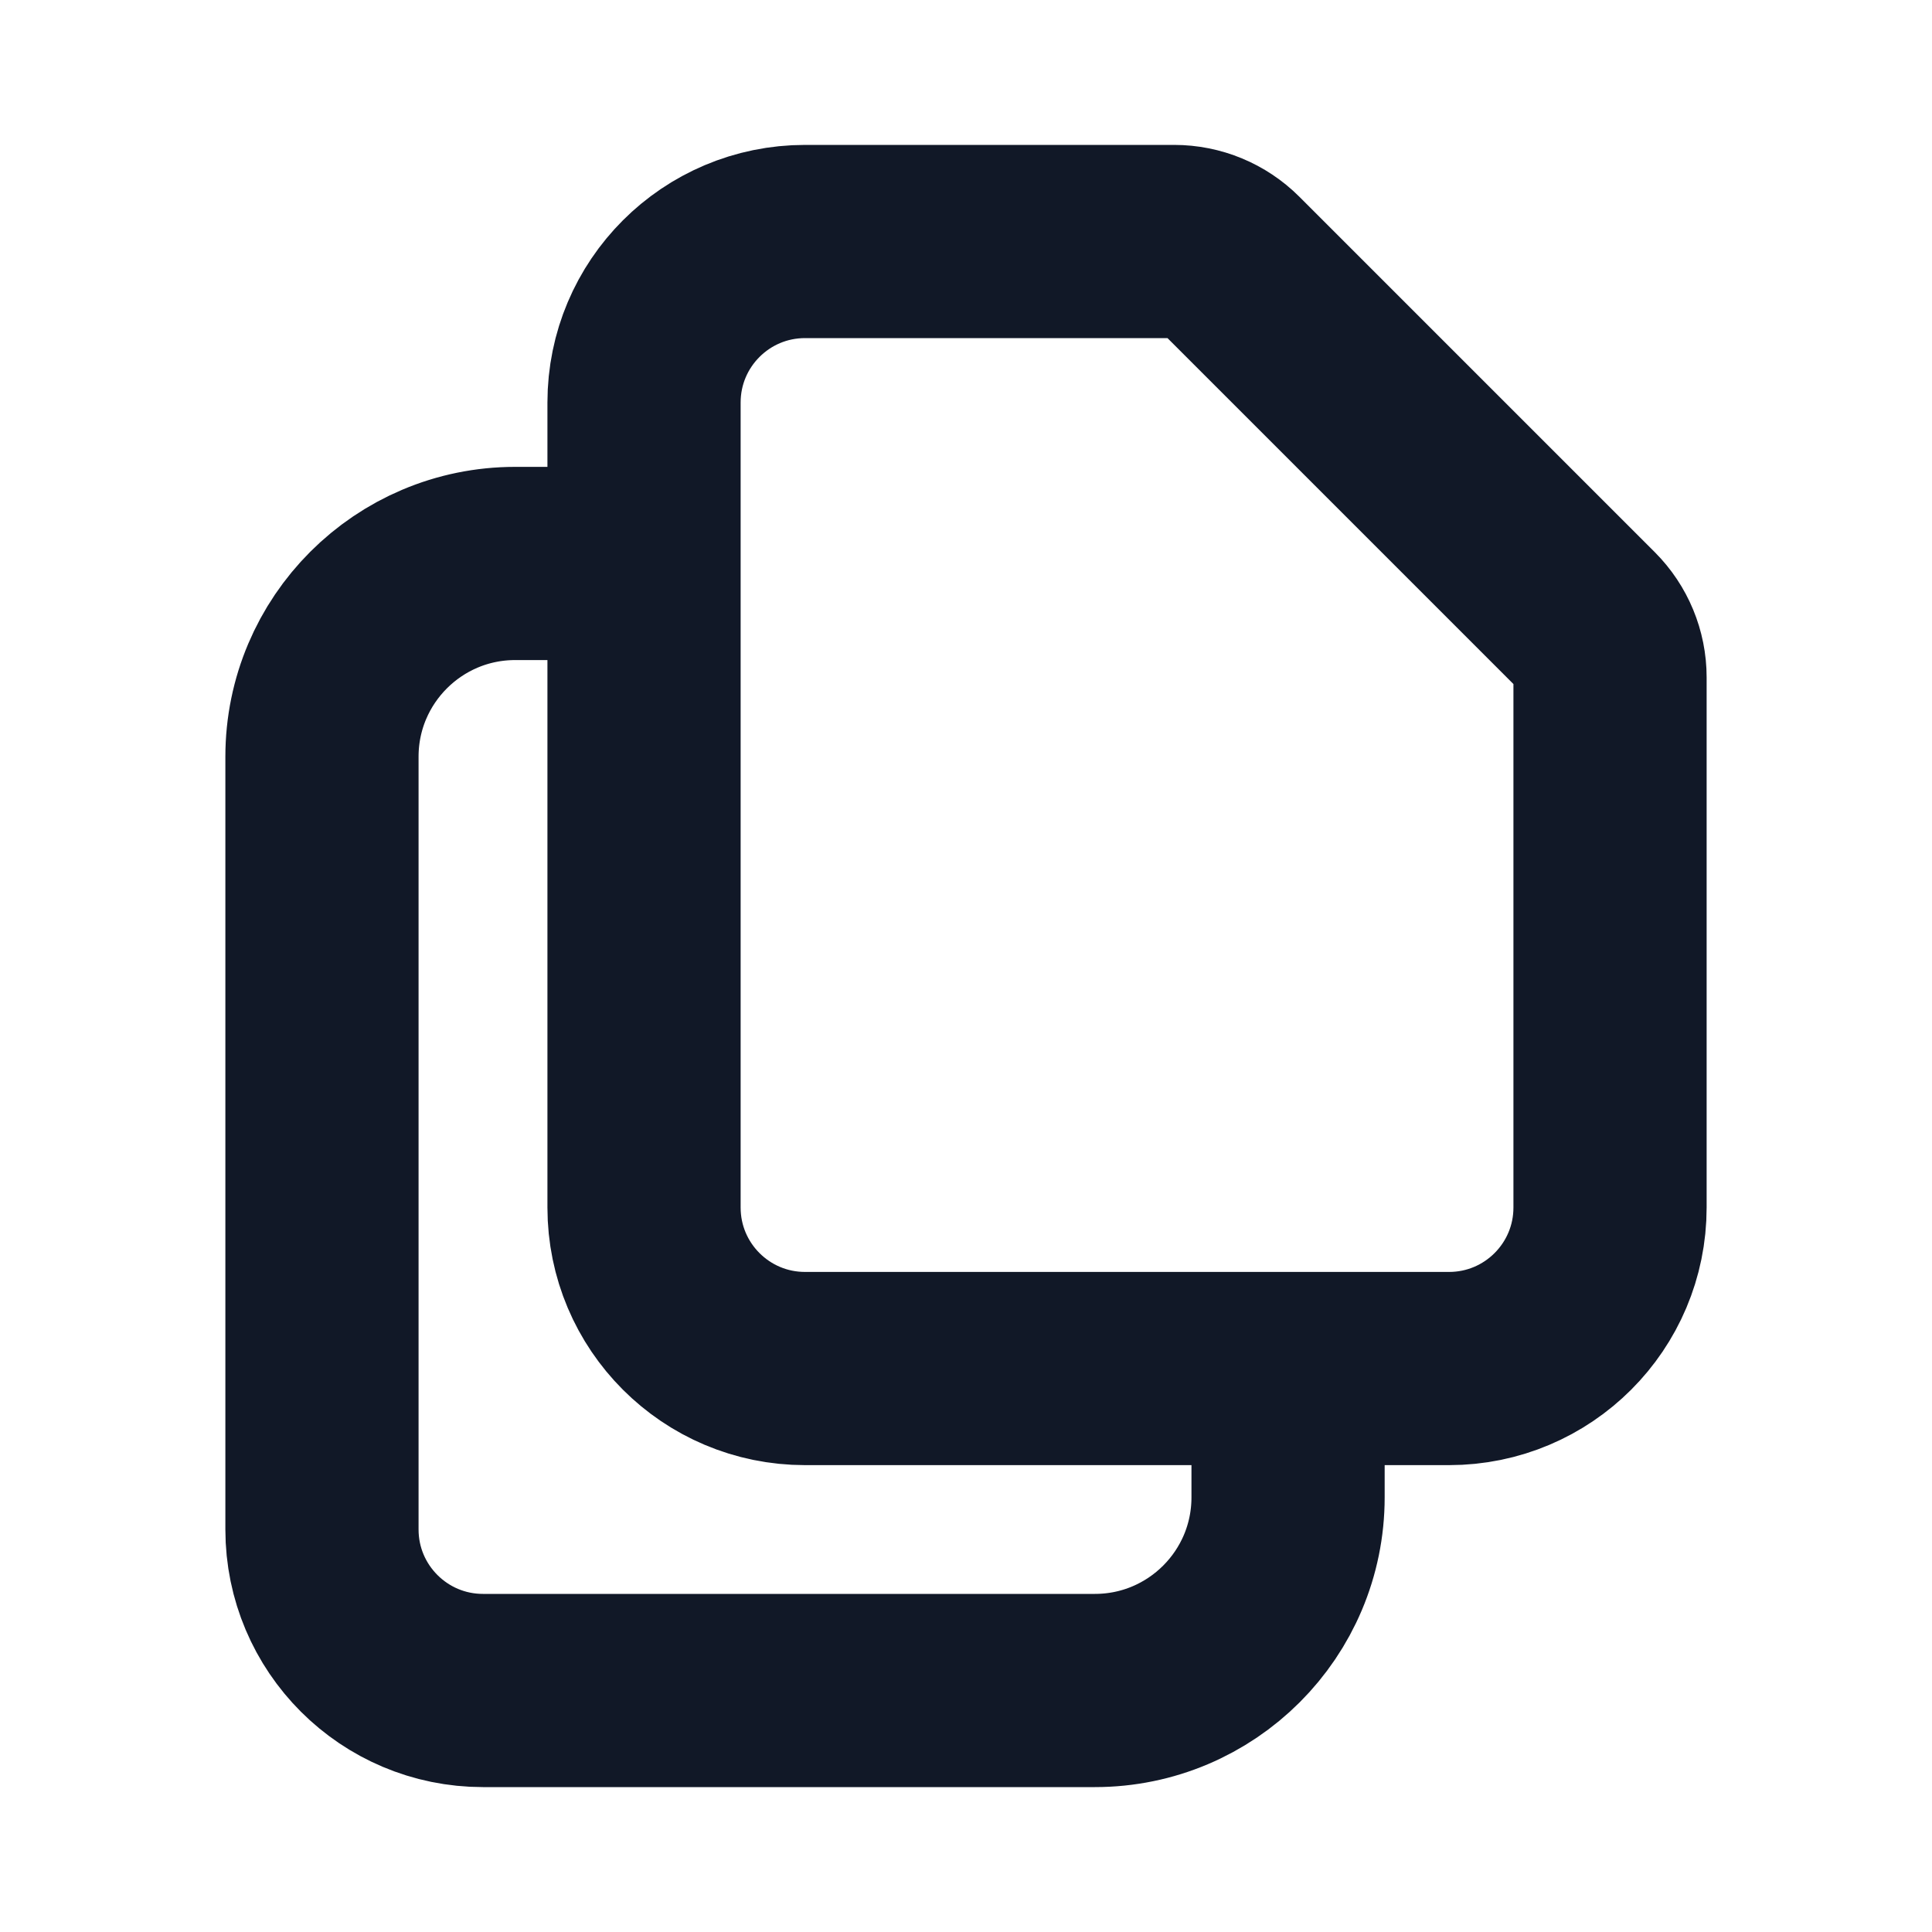
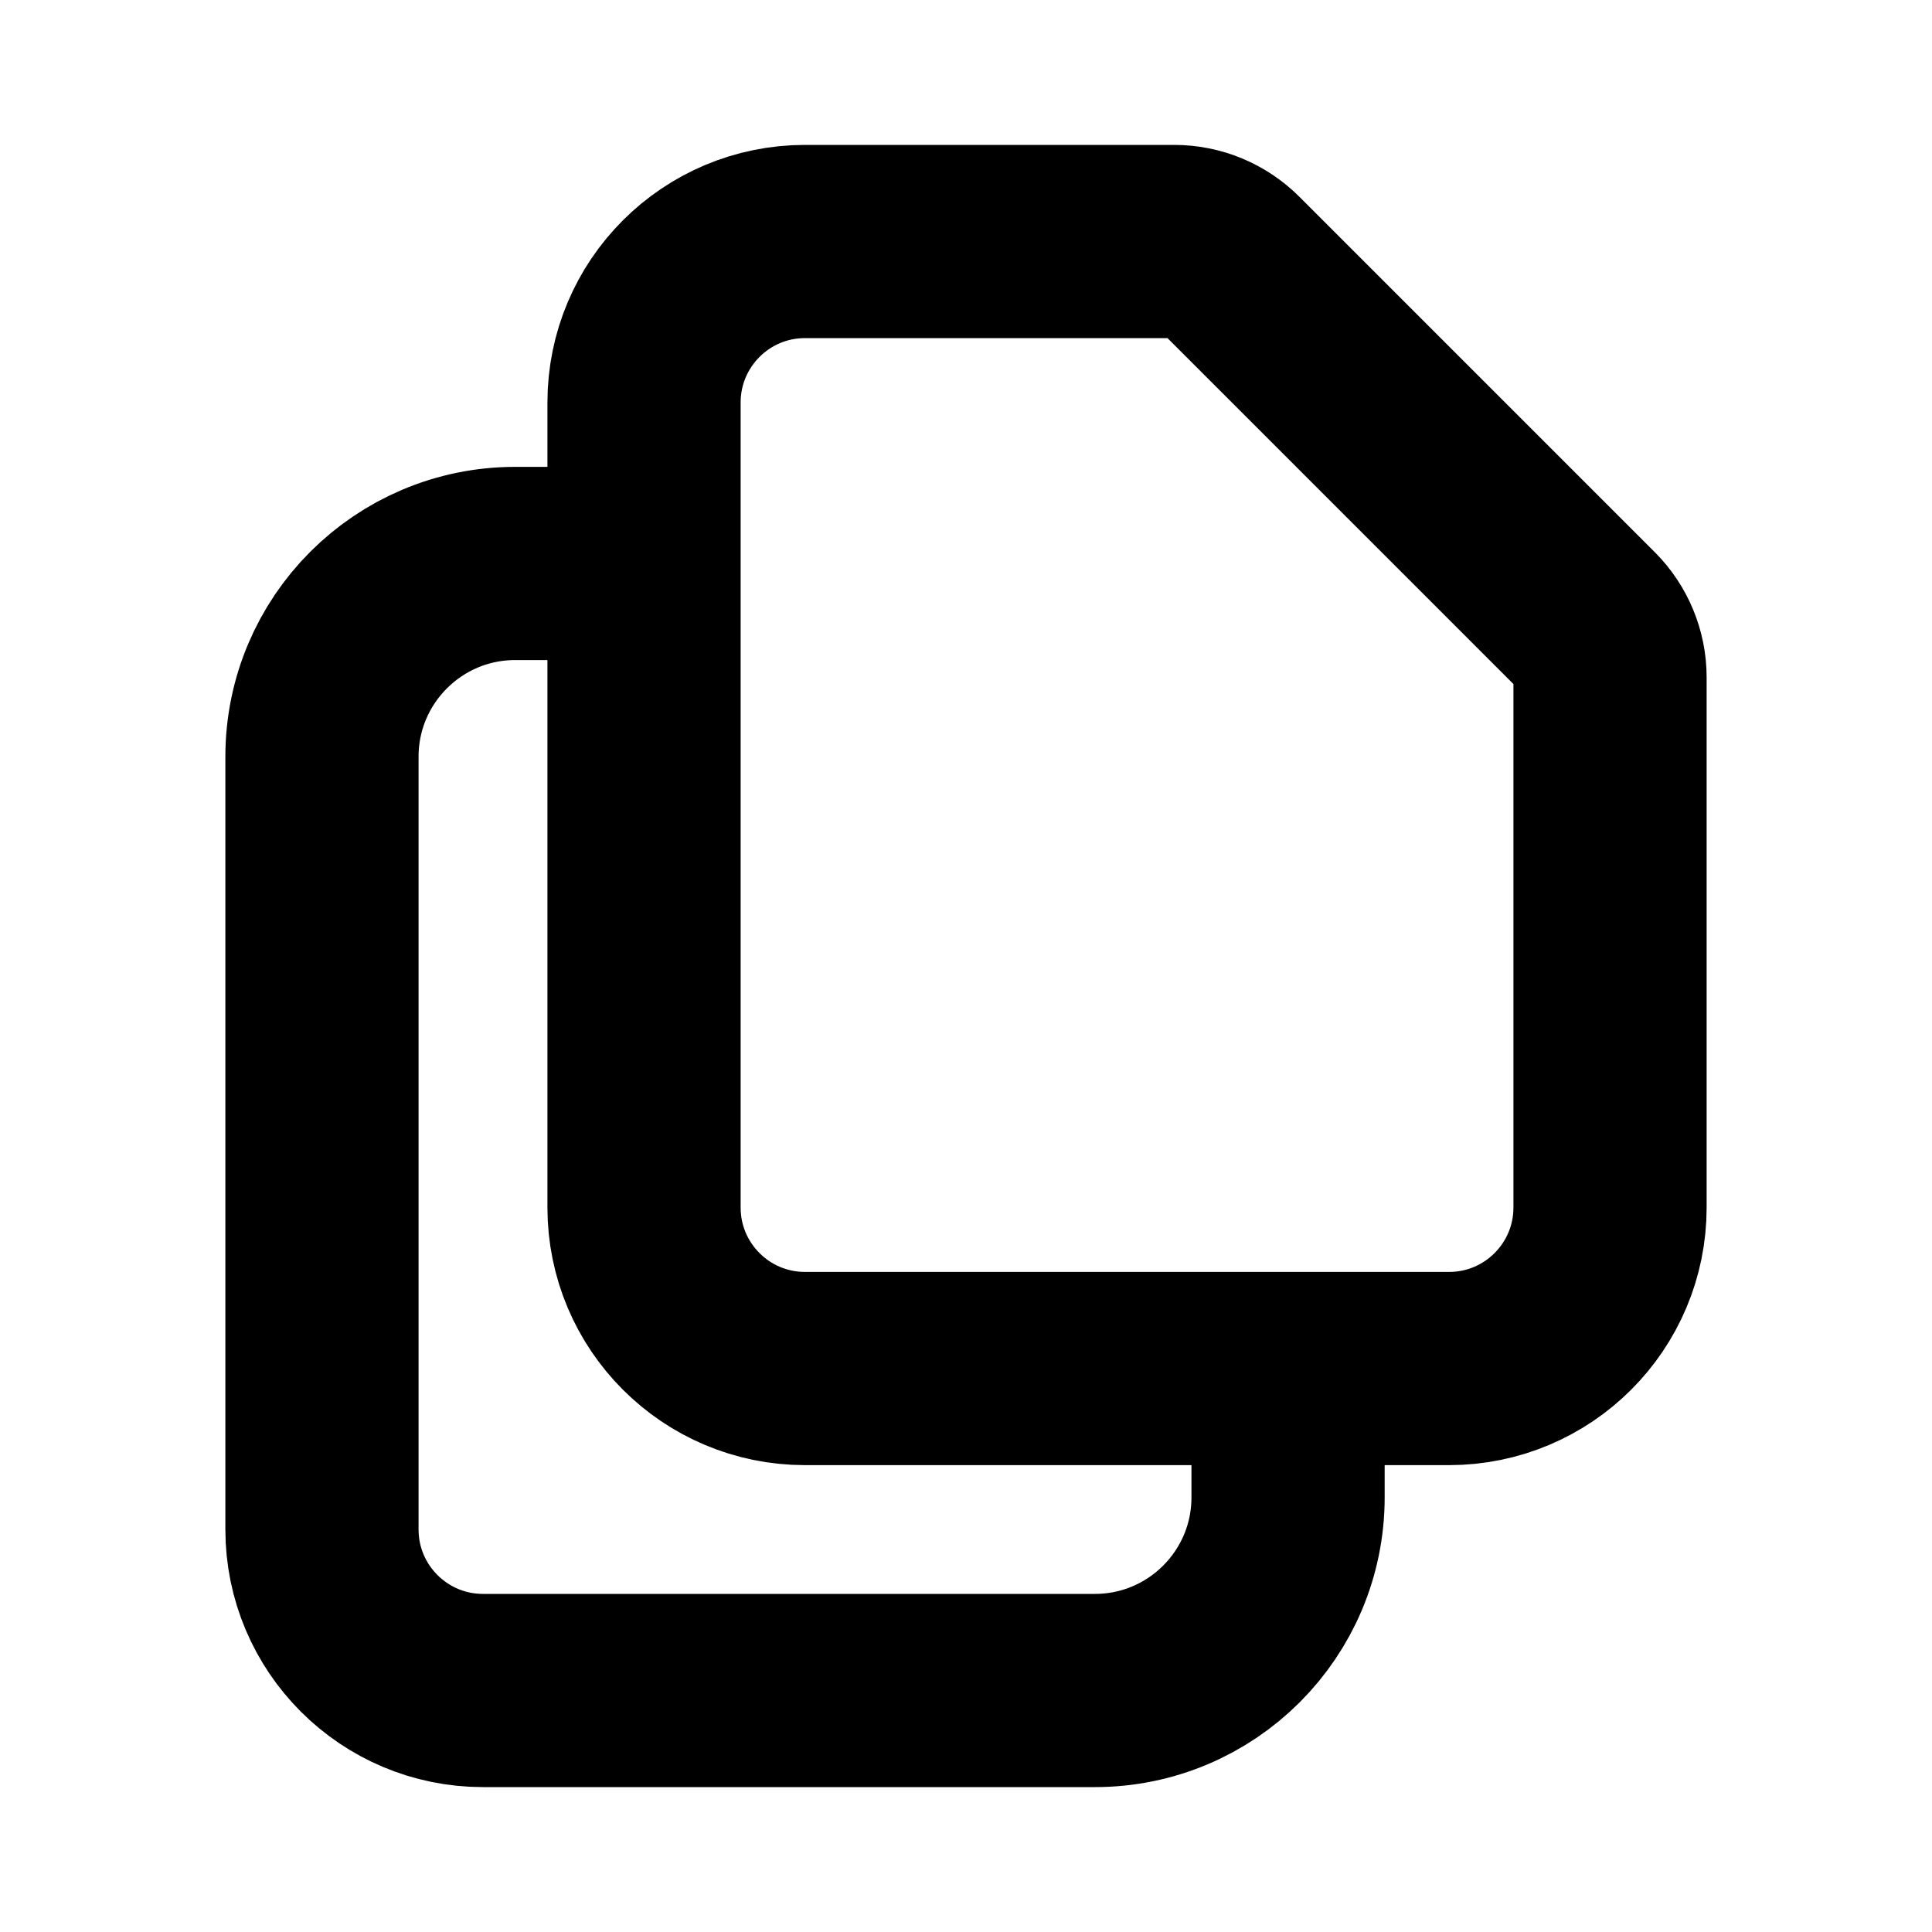
<svg xmlns="http://www.w3.org/2000/svg" width="20" height="20" viewBox="0 0 20 20" fill="none">
-   <path d="M6.667 5.833V12.5C6.667 13.421 7.413 14.167 8.334 14.167H13.334M6.667 5.833V4.167C6.667 3.246 7.413 2.5 8.334 2.5H12.155C12.376 2.5 12.588 2.588 12.744 2.744L16.423 6.423C16.579 6.579 16.667 6.791 16.667 7.012V12.5C16.667 13.421 15.921 14.167 15 14.167H13.334M6.667 5.833H5.333C4.229 5.833 3.333 6.729 3.333 7.833V15.833C3.333 16.754 4.08 17.5 5 17.5H11.334C12.438 17.5 13.334 16.605 13.334 15.5V14.167" stroke="#111827" stroke-width="2" stroke-linecap="round" stroke-linejoin="round" />
+   <path d="M6.667 5.833V12.5C6.667 13.421 7.413 14.167 8.334 14.167H13.334M6.667 5.833V4.167C6.667 3.246 7.413 2.5 8.334 2.5H12.155C12.376 2.5 12.588 2.588 12.744 2.744L16.423 6.423C16.579 6.579 16.667 6.791 16.667 7.012V12.5C16.667 13.421 15.921 14.167 15 14.167H13.334M6.667 5.833H5.333C4.229 5.833 3.333 6.729 3.333 7.833V15.833C3.333 16.754 4.08 17.5 5 17.5H11.334C12.438 17.5 13.334 16.605 13.334 15.5V14.167" stroke="currentColor" stroke-width="2" stroke-linecap="round" stroke-linejoin="round" />
</svg>
